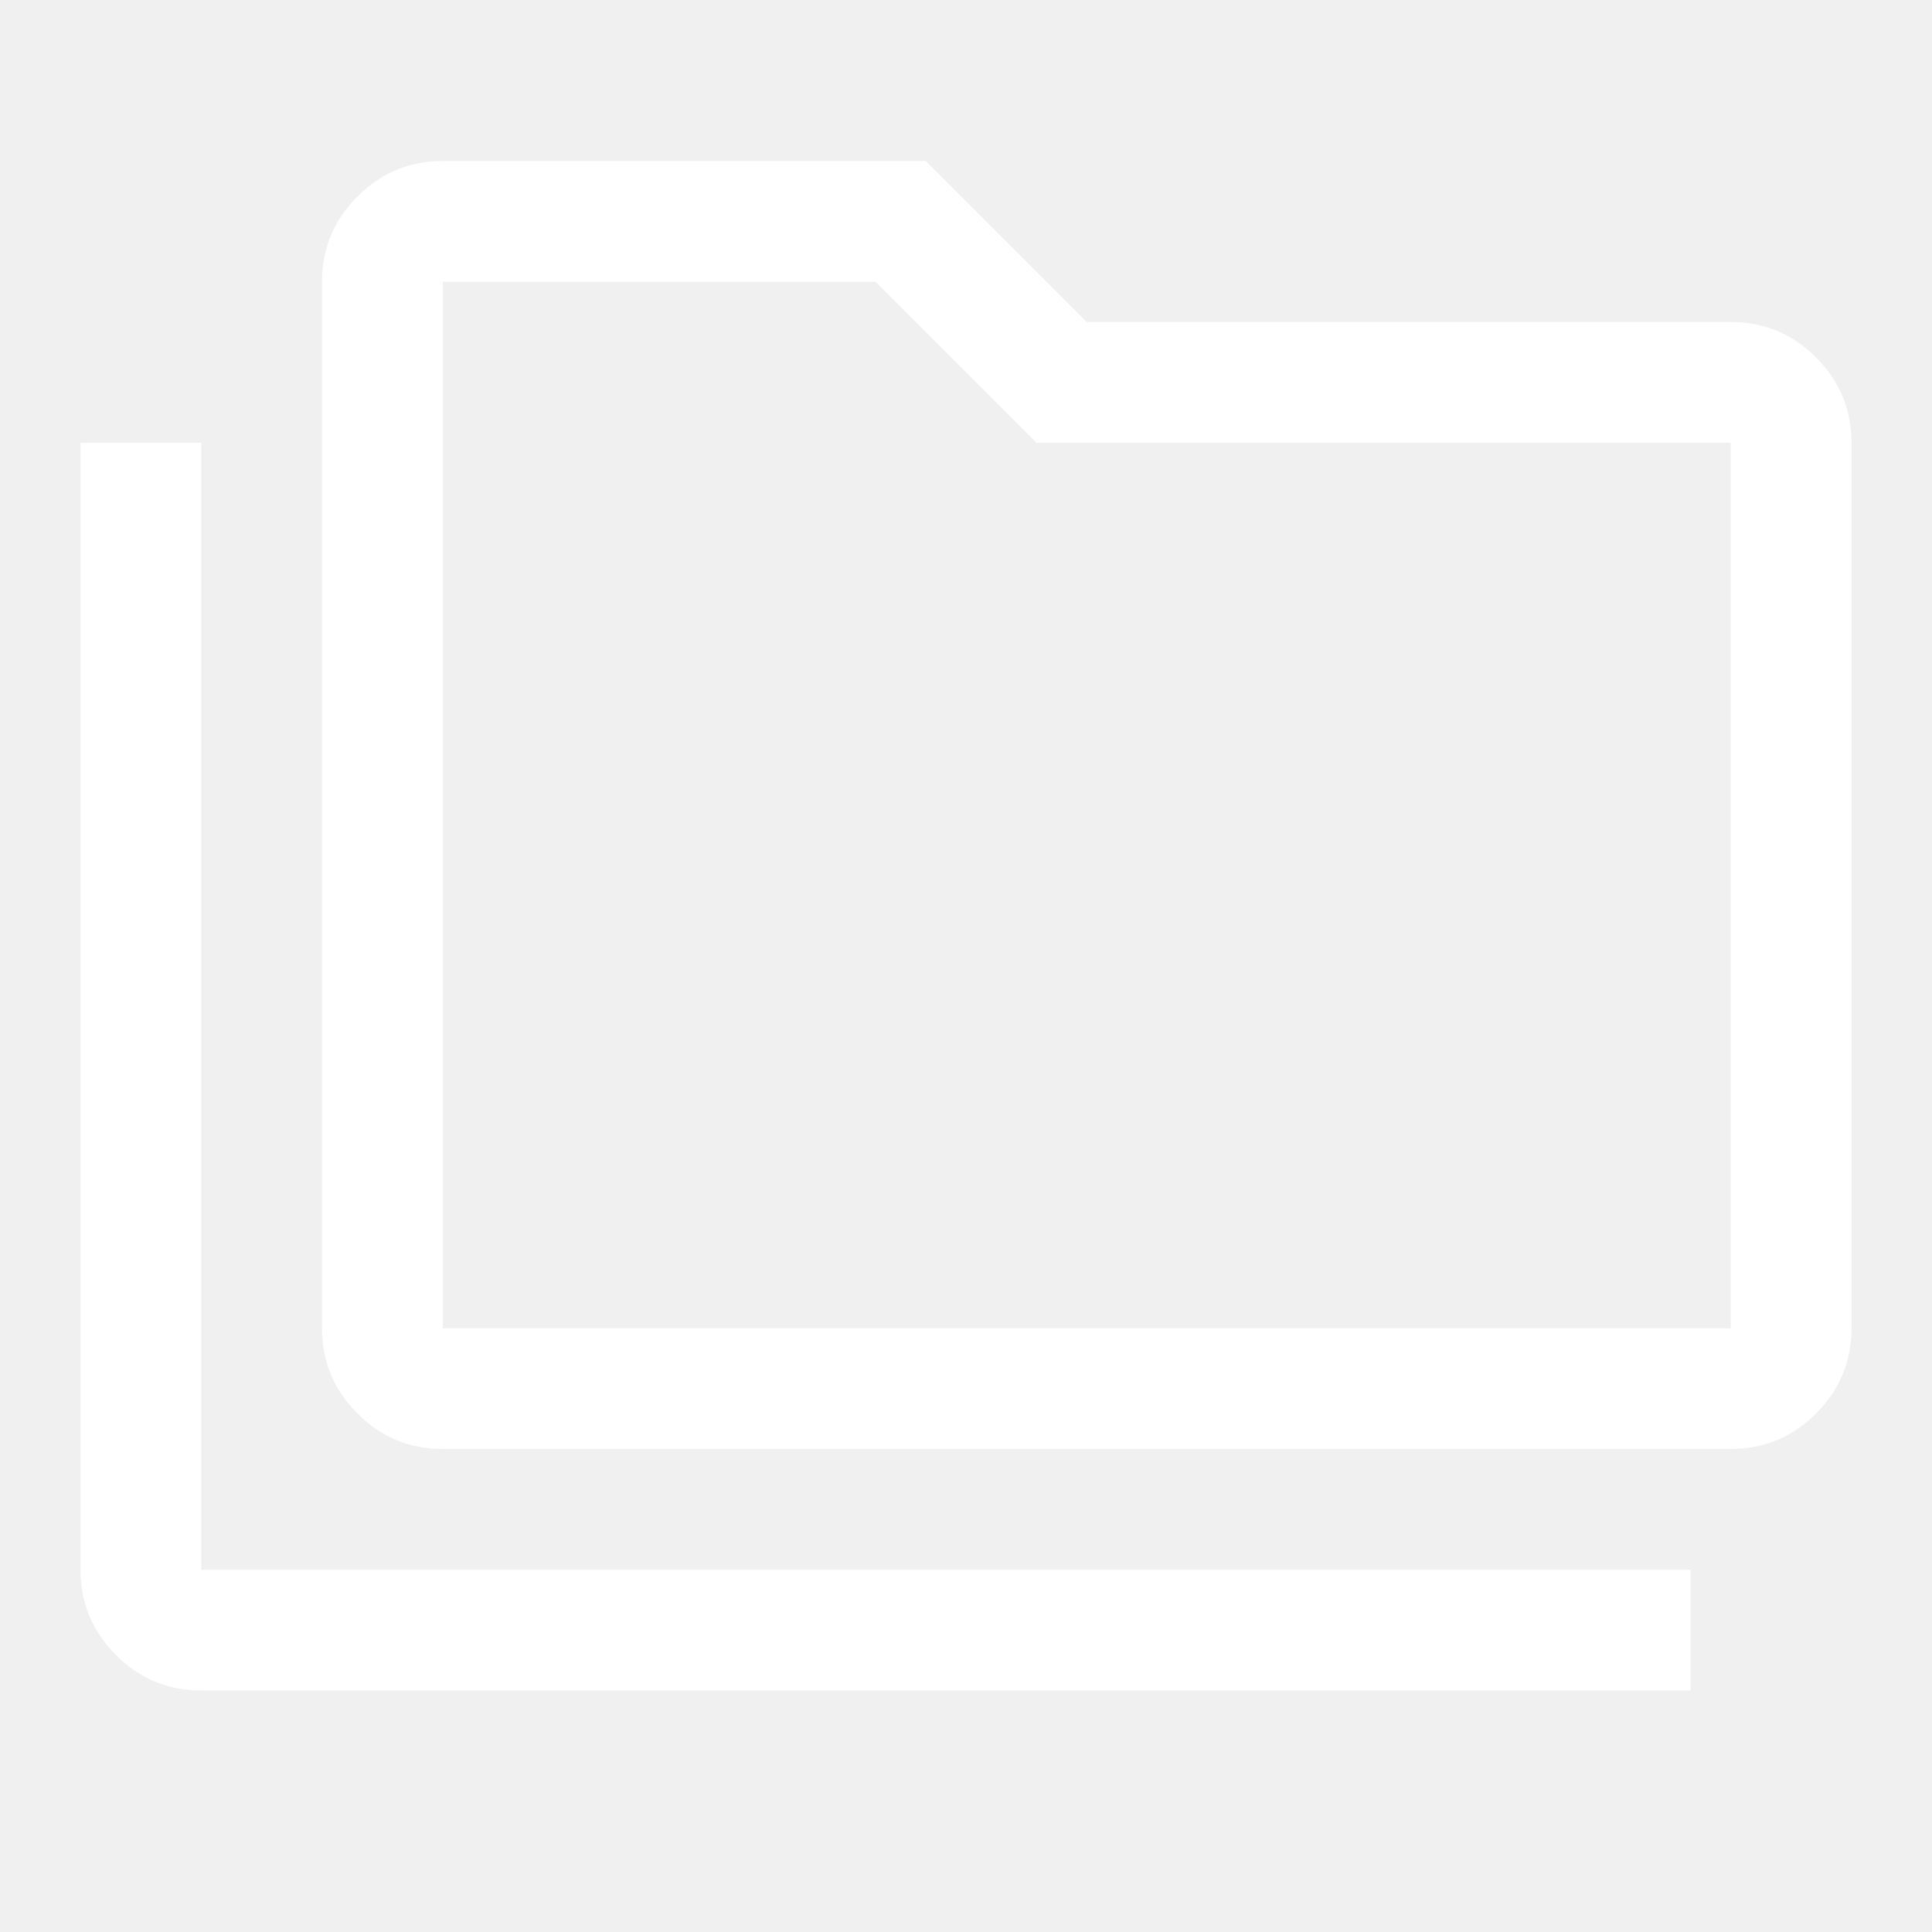
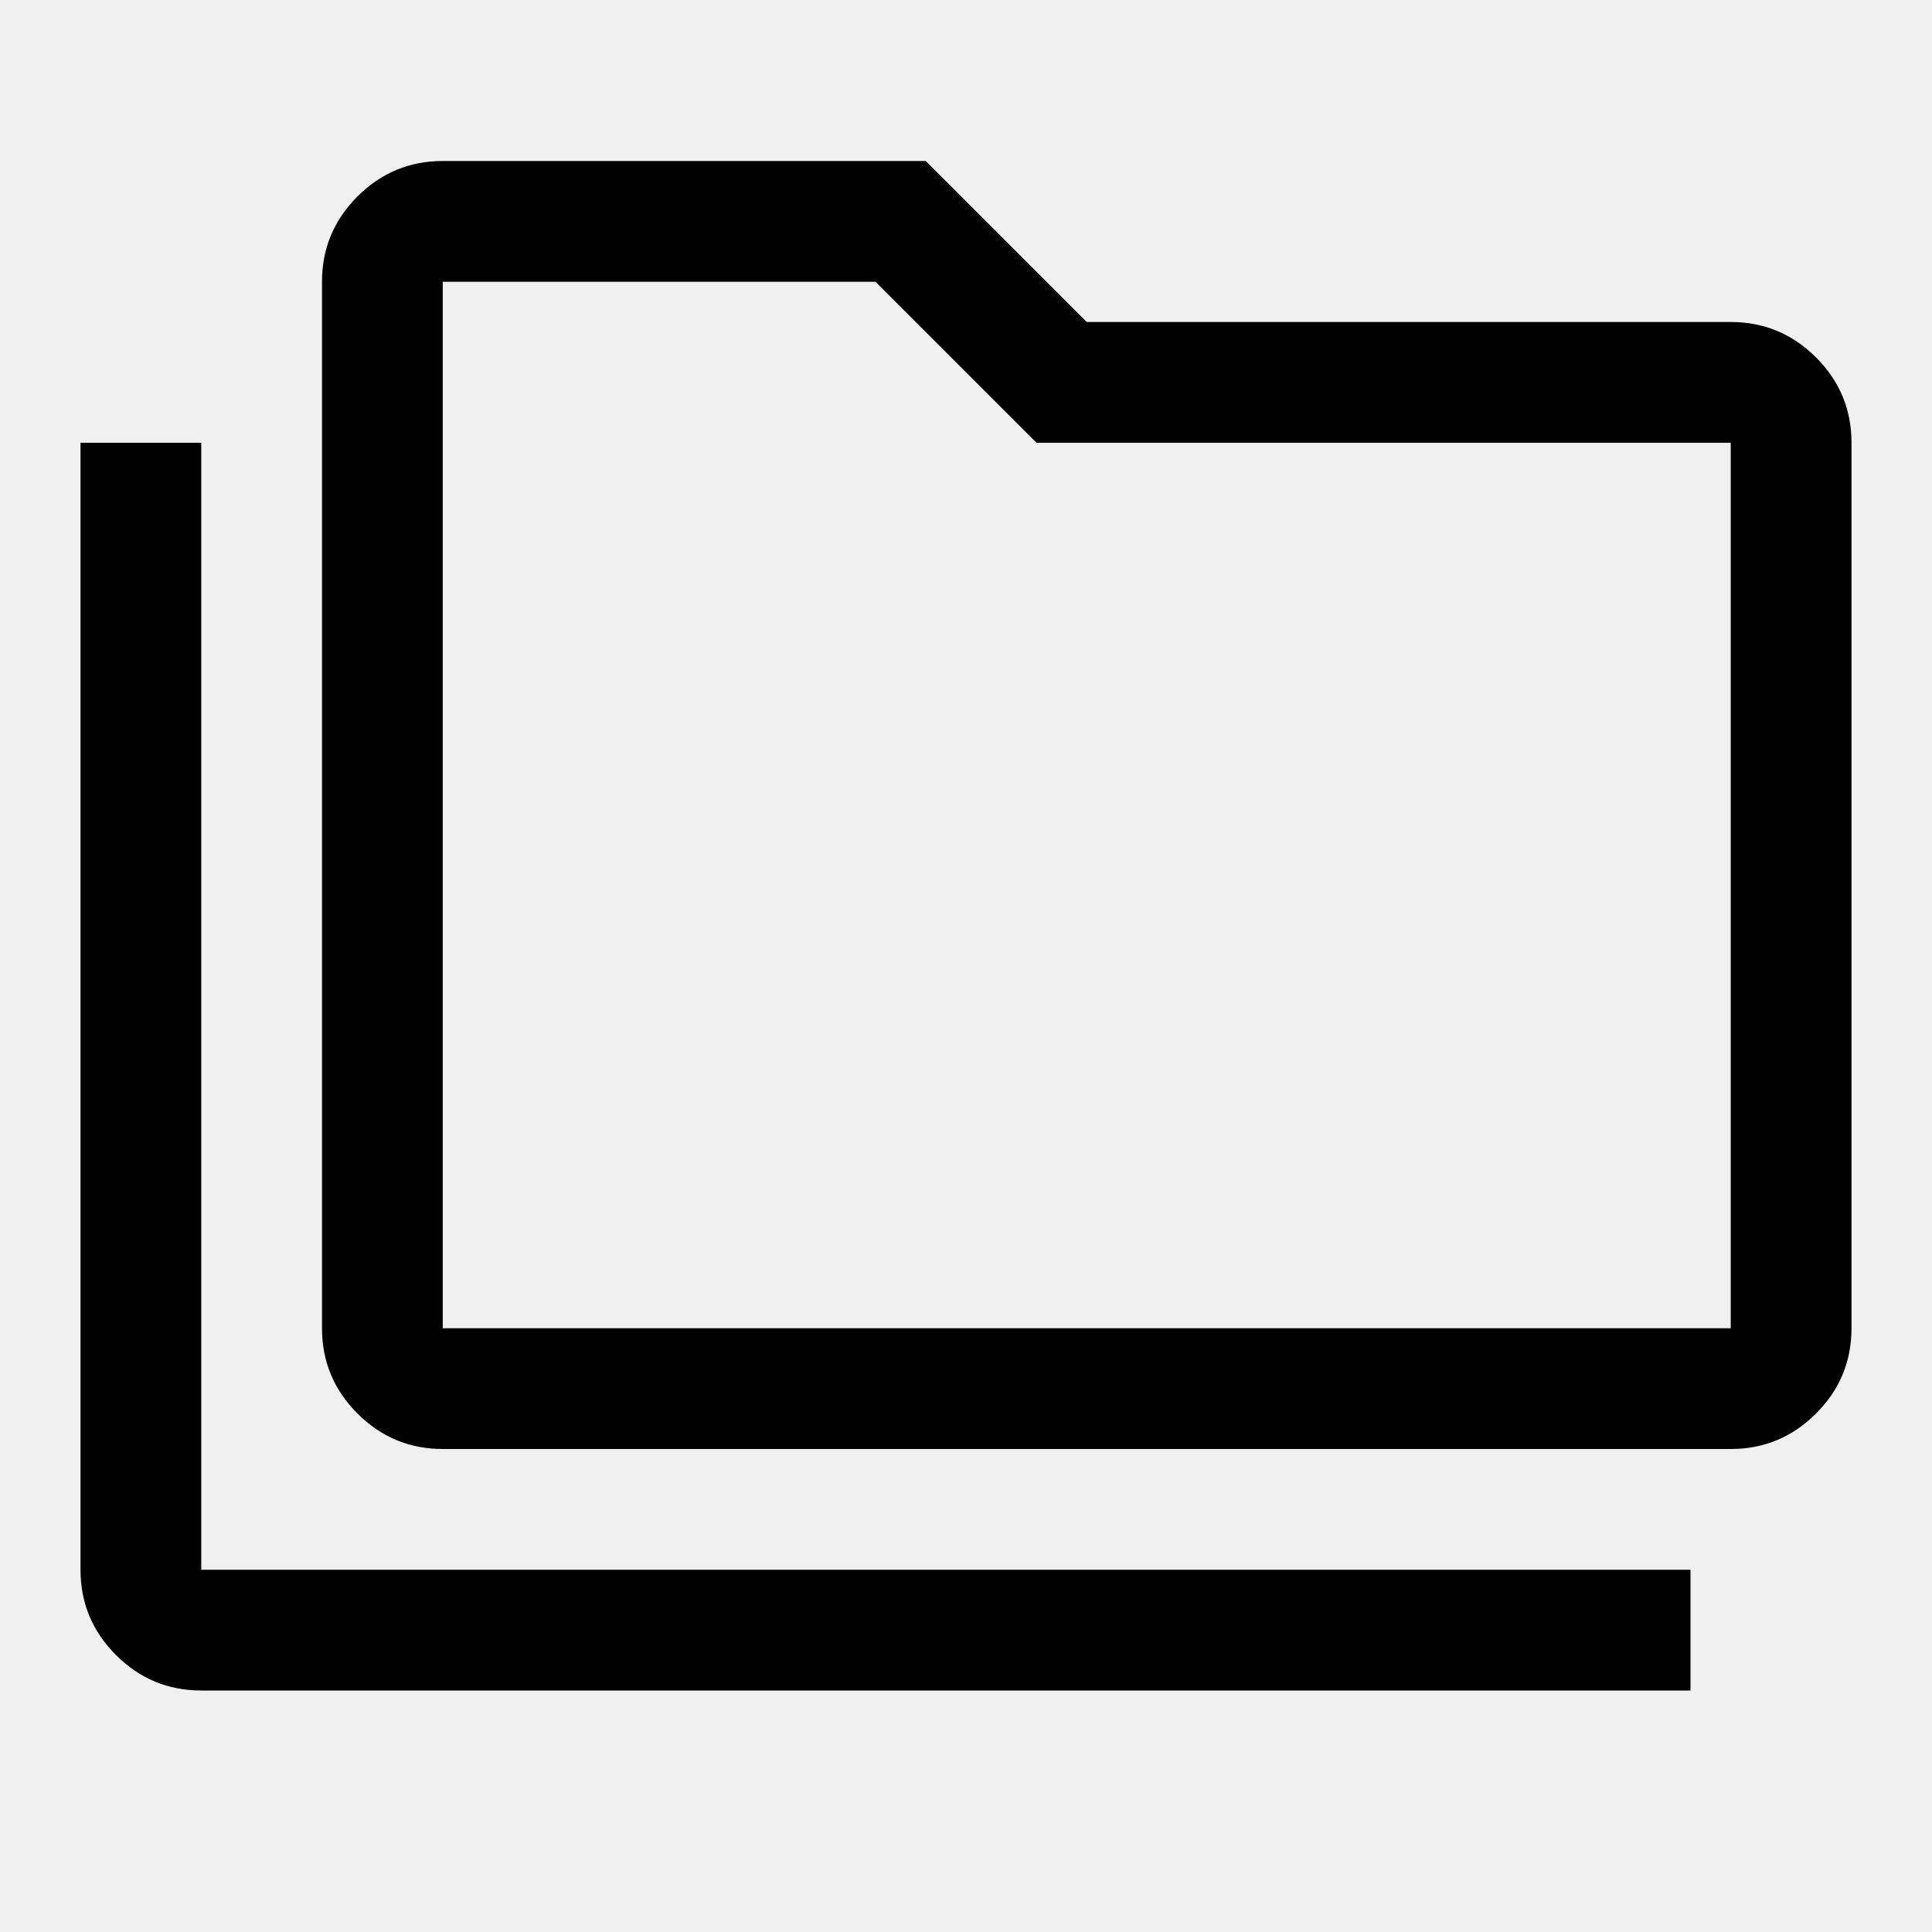
- <svg xmlns="http://www.w3.org/2000/svg" height="48px" viewBox="0 -960 960 960" width="48px" fill="#FFFFFF">
+ <svg xmlns="http://www.w3.org/2000/svg" height="48px" viewBox="0 -960 960 960" width="48px" fill="#000000">
  <path d="M100-120q-24.75 0-42.37-17.63Q40-155.25 40-180v-560h60v560h740v60H100Zm120-120q-24.75 0-42.37-17.63Q160-275.25 160-300v-520q0-24.75 17.63-42.38Q195.25-880 220-880h240l80 80h320q24.75 0 42.38 17.62Q920-764.75 920-740v440q0 24.75-17.62 42.37Q884.75-240 860-240H220Zm0-60h640v-440H515l-80-80H220v520Zm0 0v-520 520Z" />
</svg>
